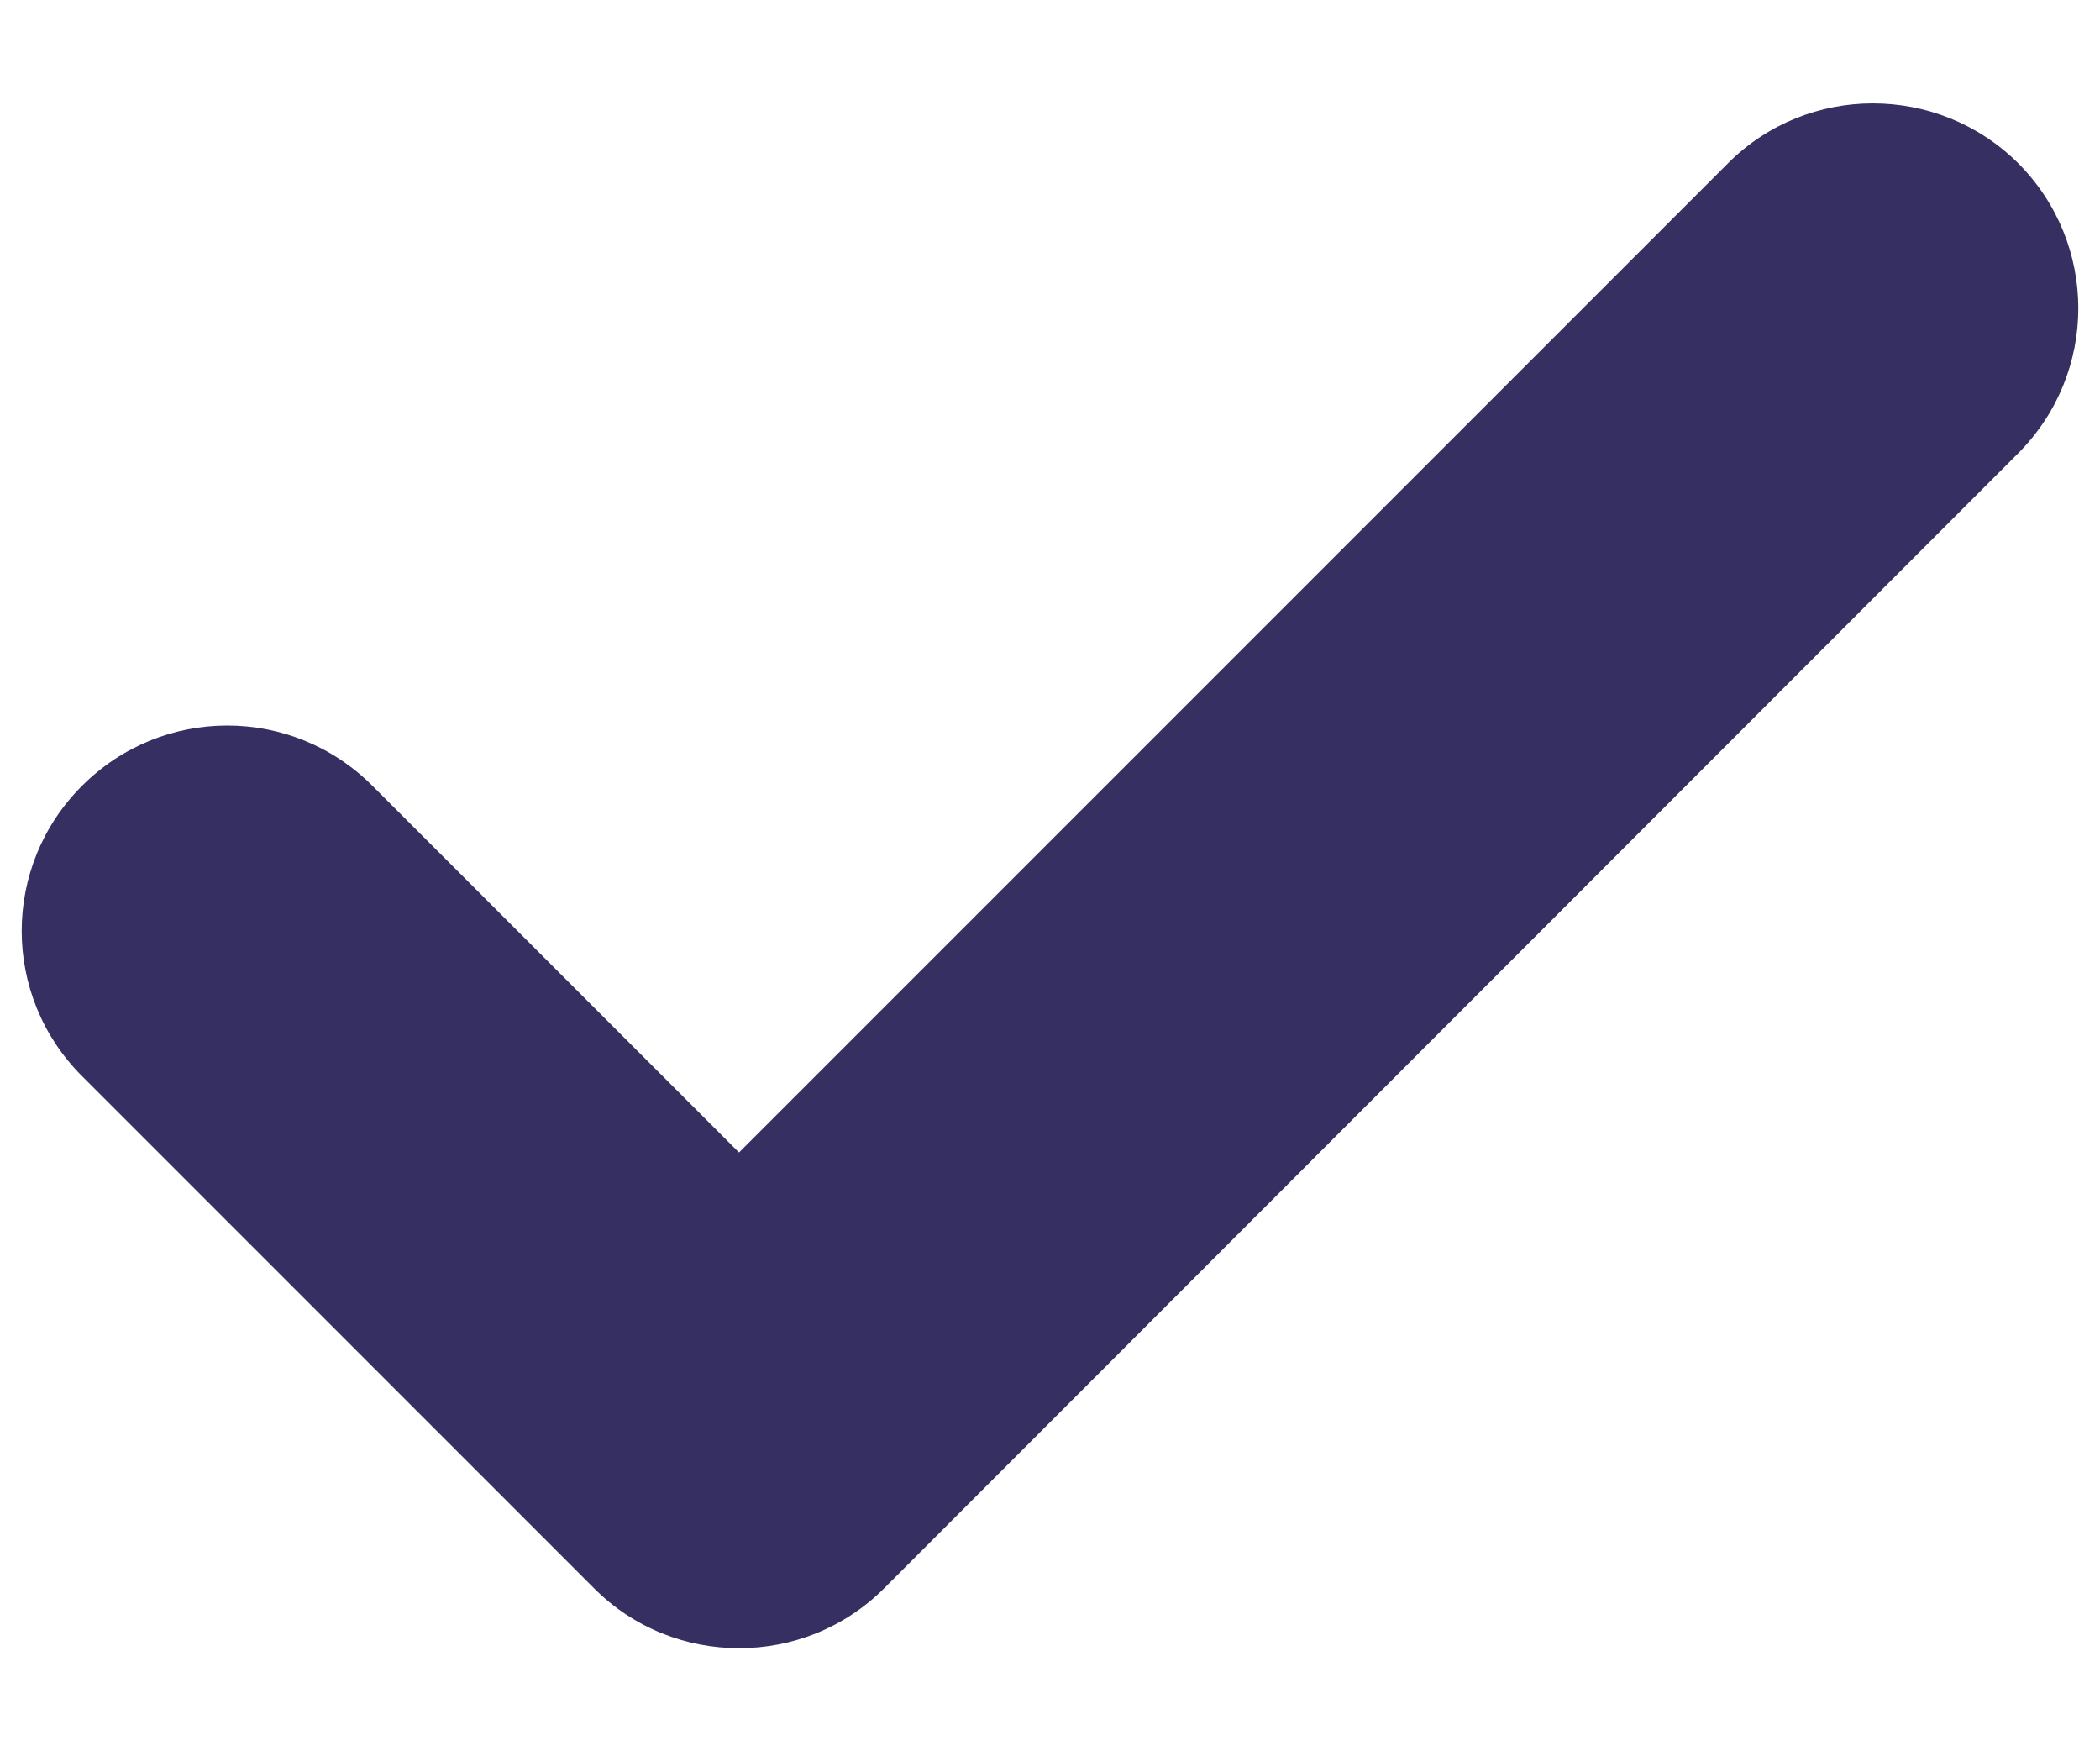
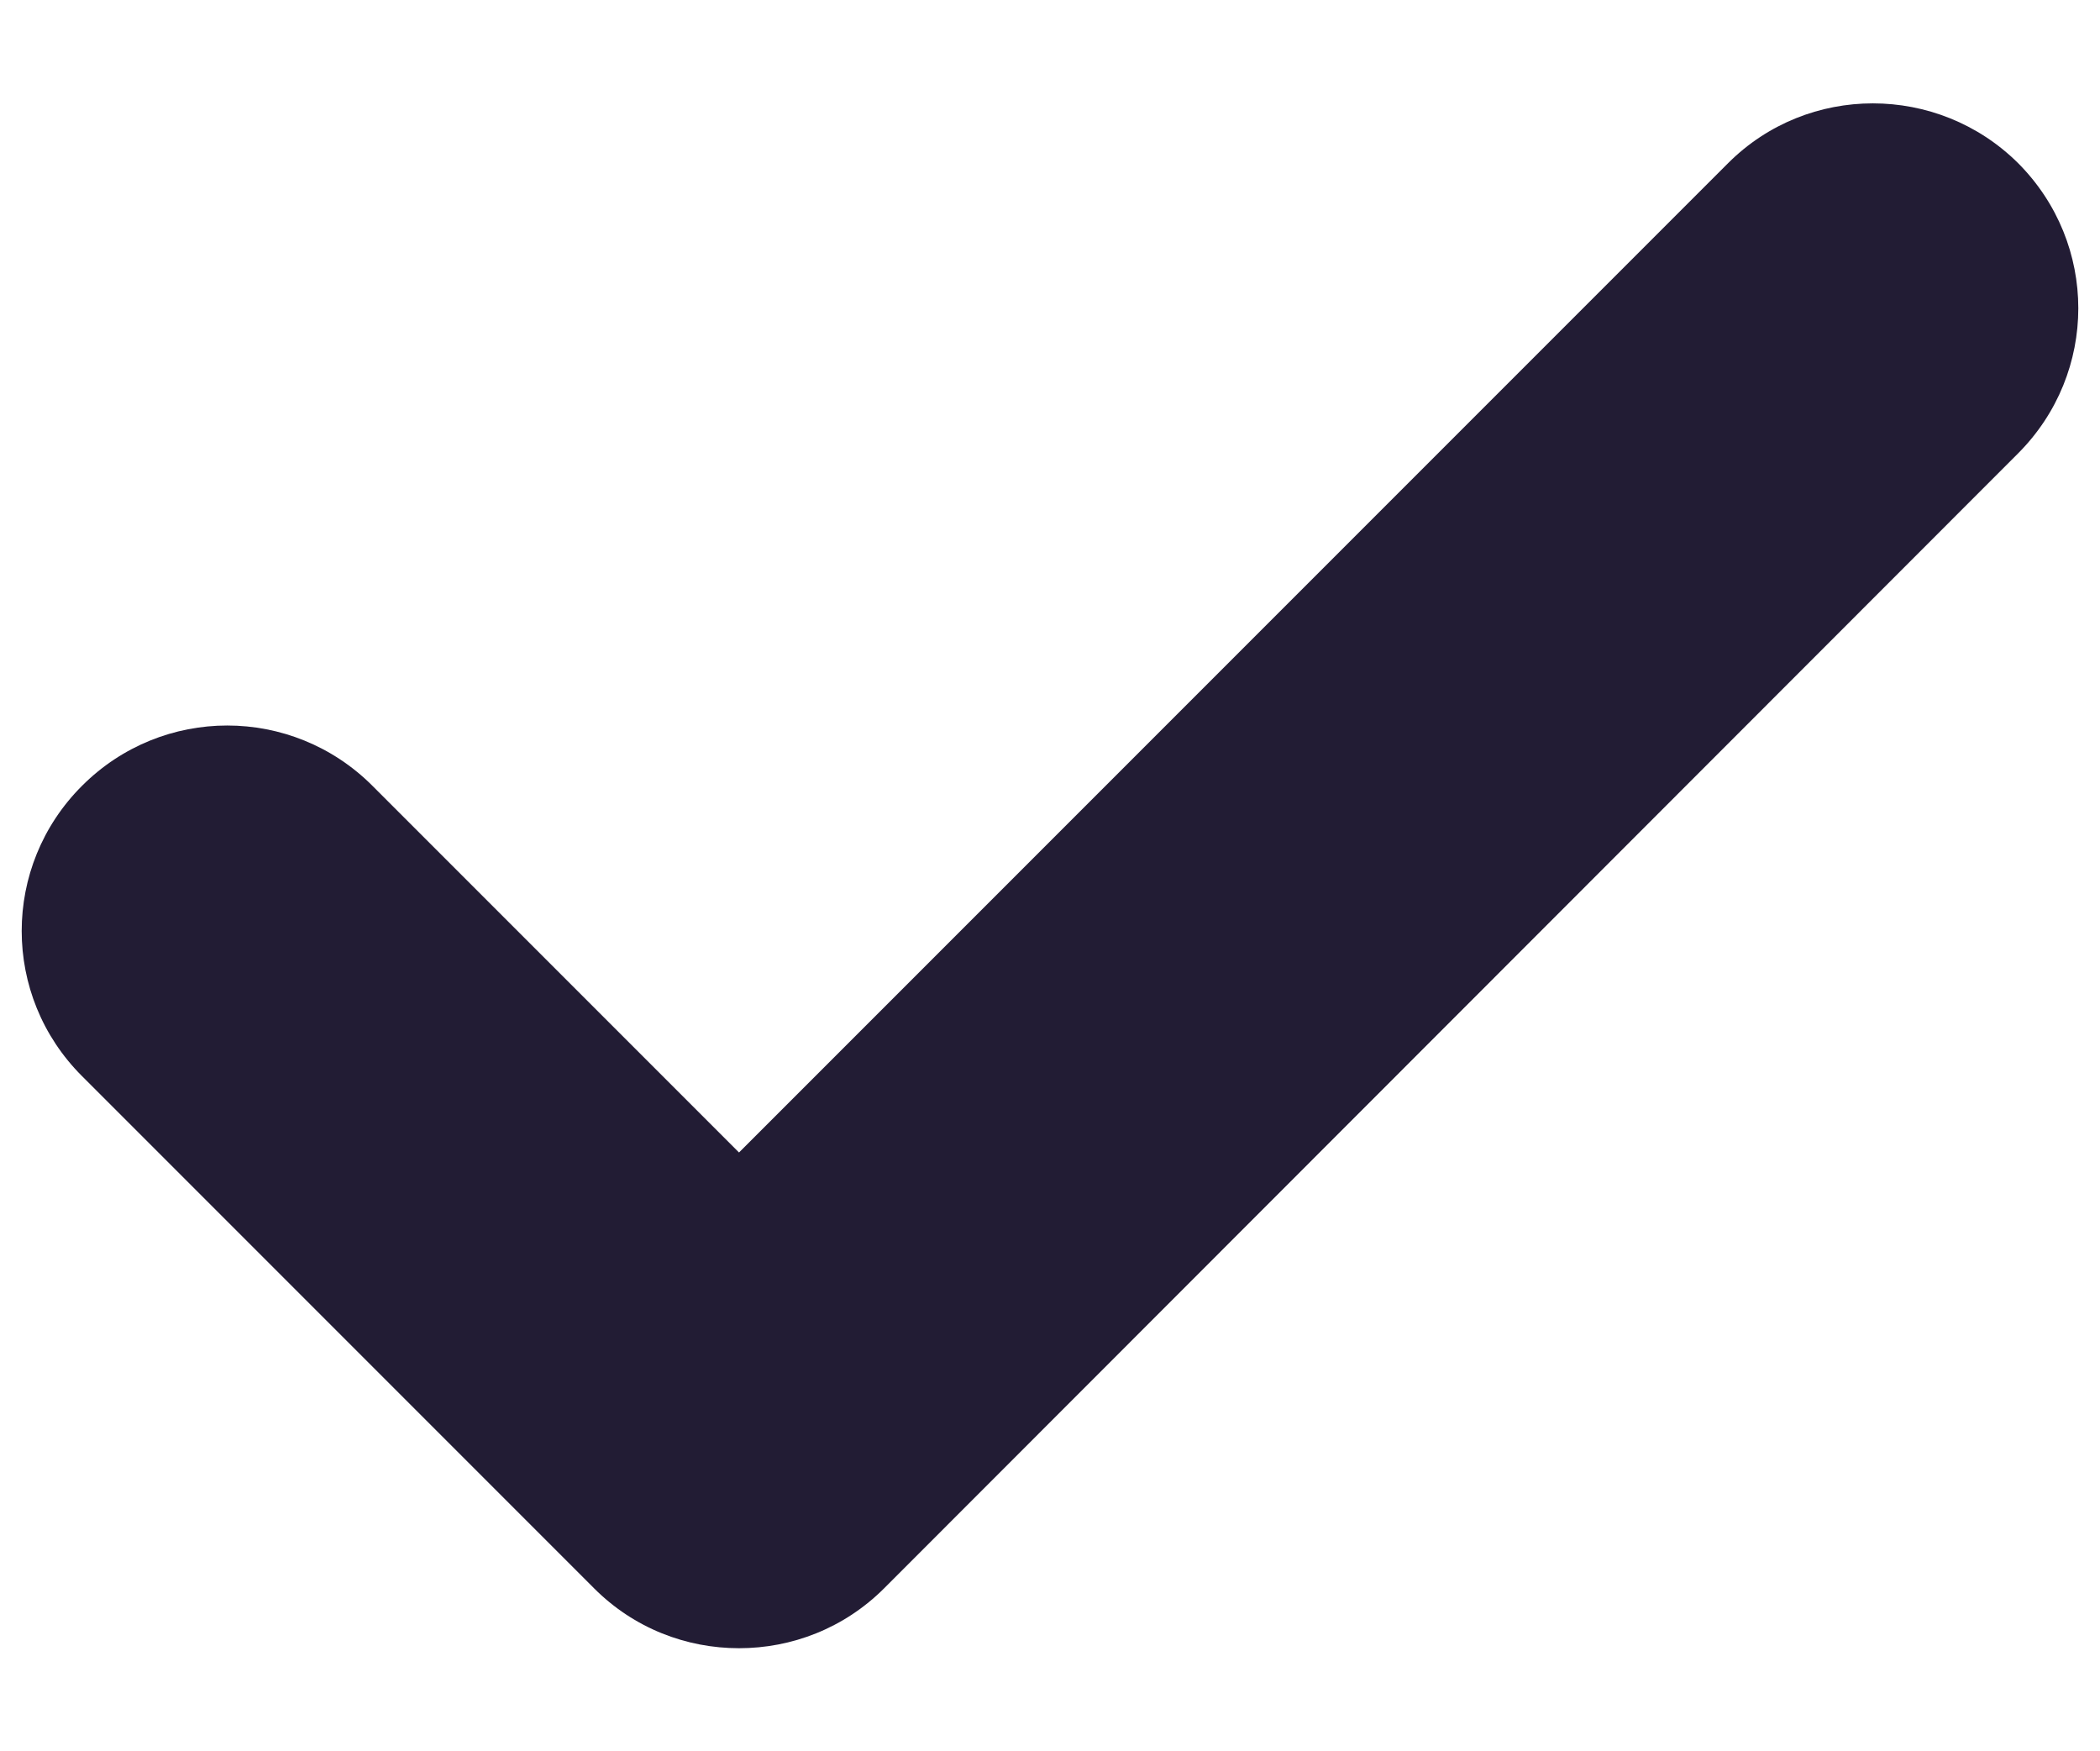
<svg xmlns="http://www.w3.org/2000/svg" width="12" height="10" viewBox="0 0 12 10" fill="none">
-   <path d="M9.876 0.931L4.223 6.584L2.128 4.489C1.669 4.03 0.928 4.03 0.469 4.489C0.009 4.948 0.009 5.689 0.469 6.148L3.394 9.073C3.623 9.303 3.923 9.416 4.223 9.416C4.523 9.416 4.823 9.303 5.053 9.073L11.531 2.591C11.991 2.131 11.991 1.391 11.531 0.931C11.072 0.477 10.331 0.477 9.876 0.931Z" fill="#363062" />
+   <path d="M9.876 0.931L4.223 6.584L2.128 4.489C1.669 4.03 0.928 4.03 0.469 4.489C0.009 4.948 0.009 5.689 0.469 6.148L3.394 9.073C3.623 9.303 3.923 9.416 4.223 9.416C4.523 9.416 4.823 9.303 5.053 9.073L11.531 2.591C11.991 2.131 11.991 1.391 11.531 0.931C11.072 0.477 10.331 0.477 9.876 0.931Z" fill="#221C34" />
</svg>
